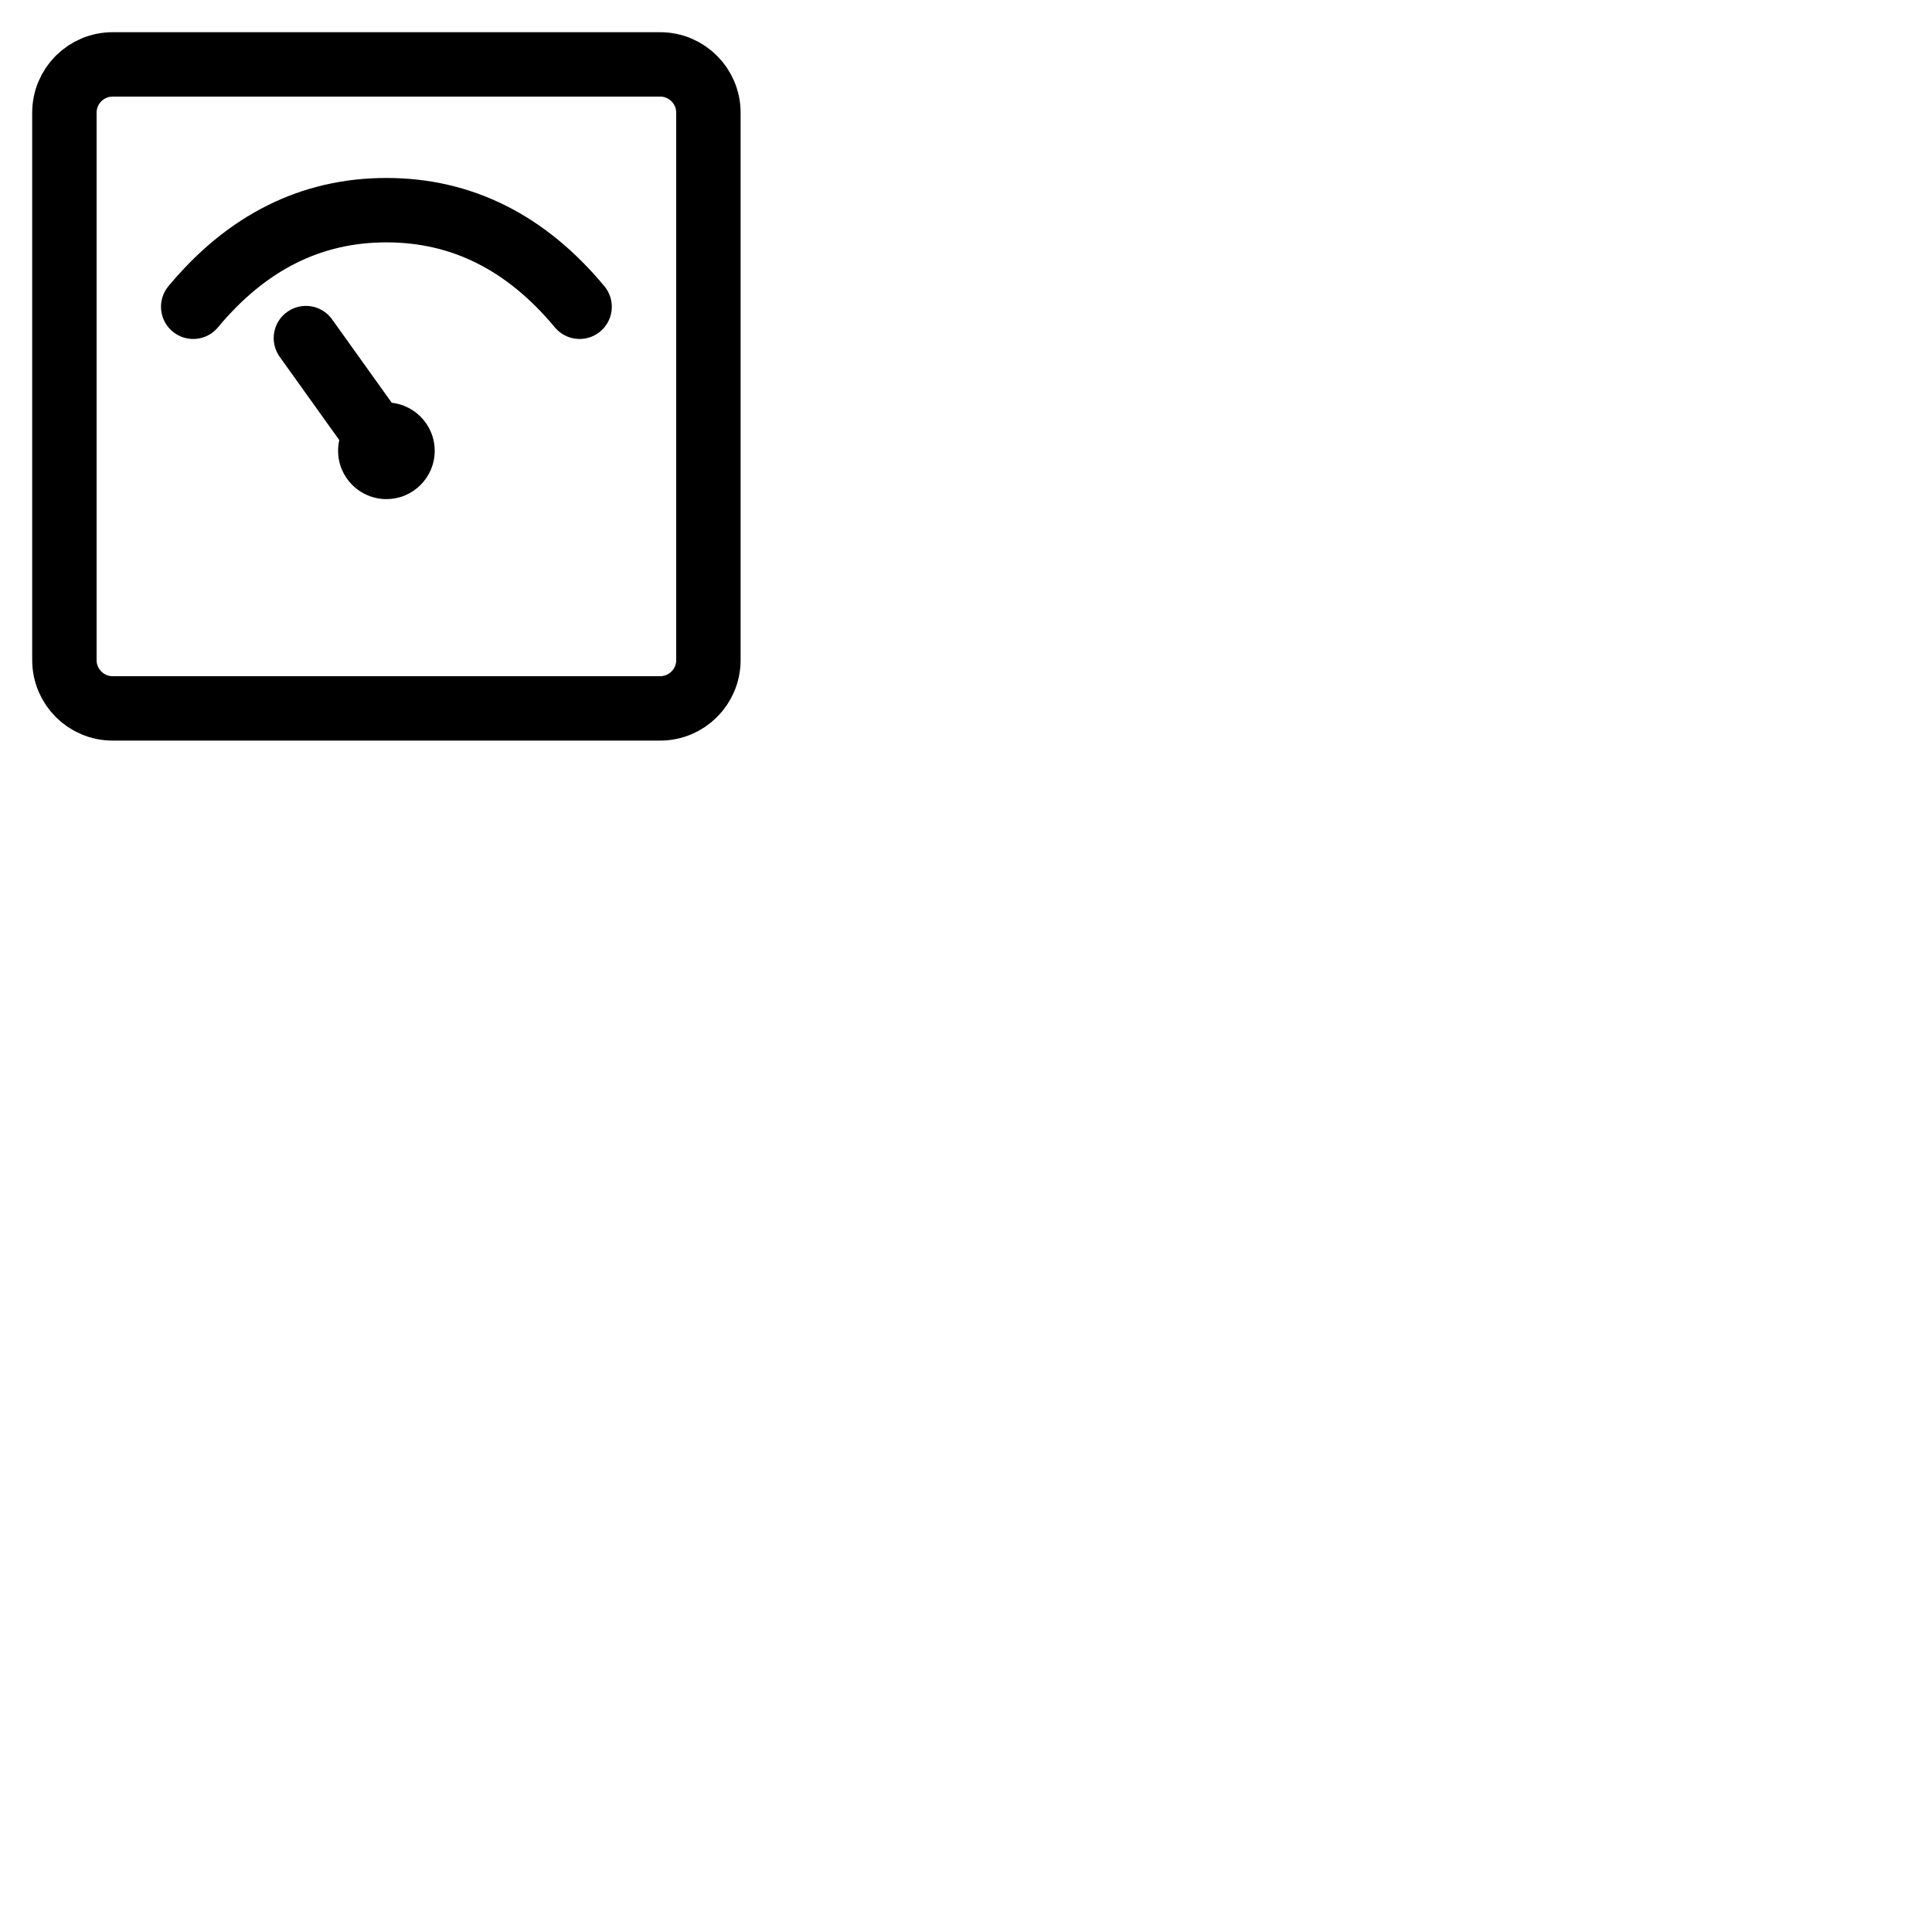
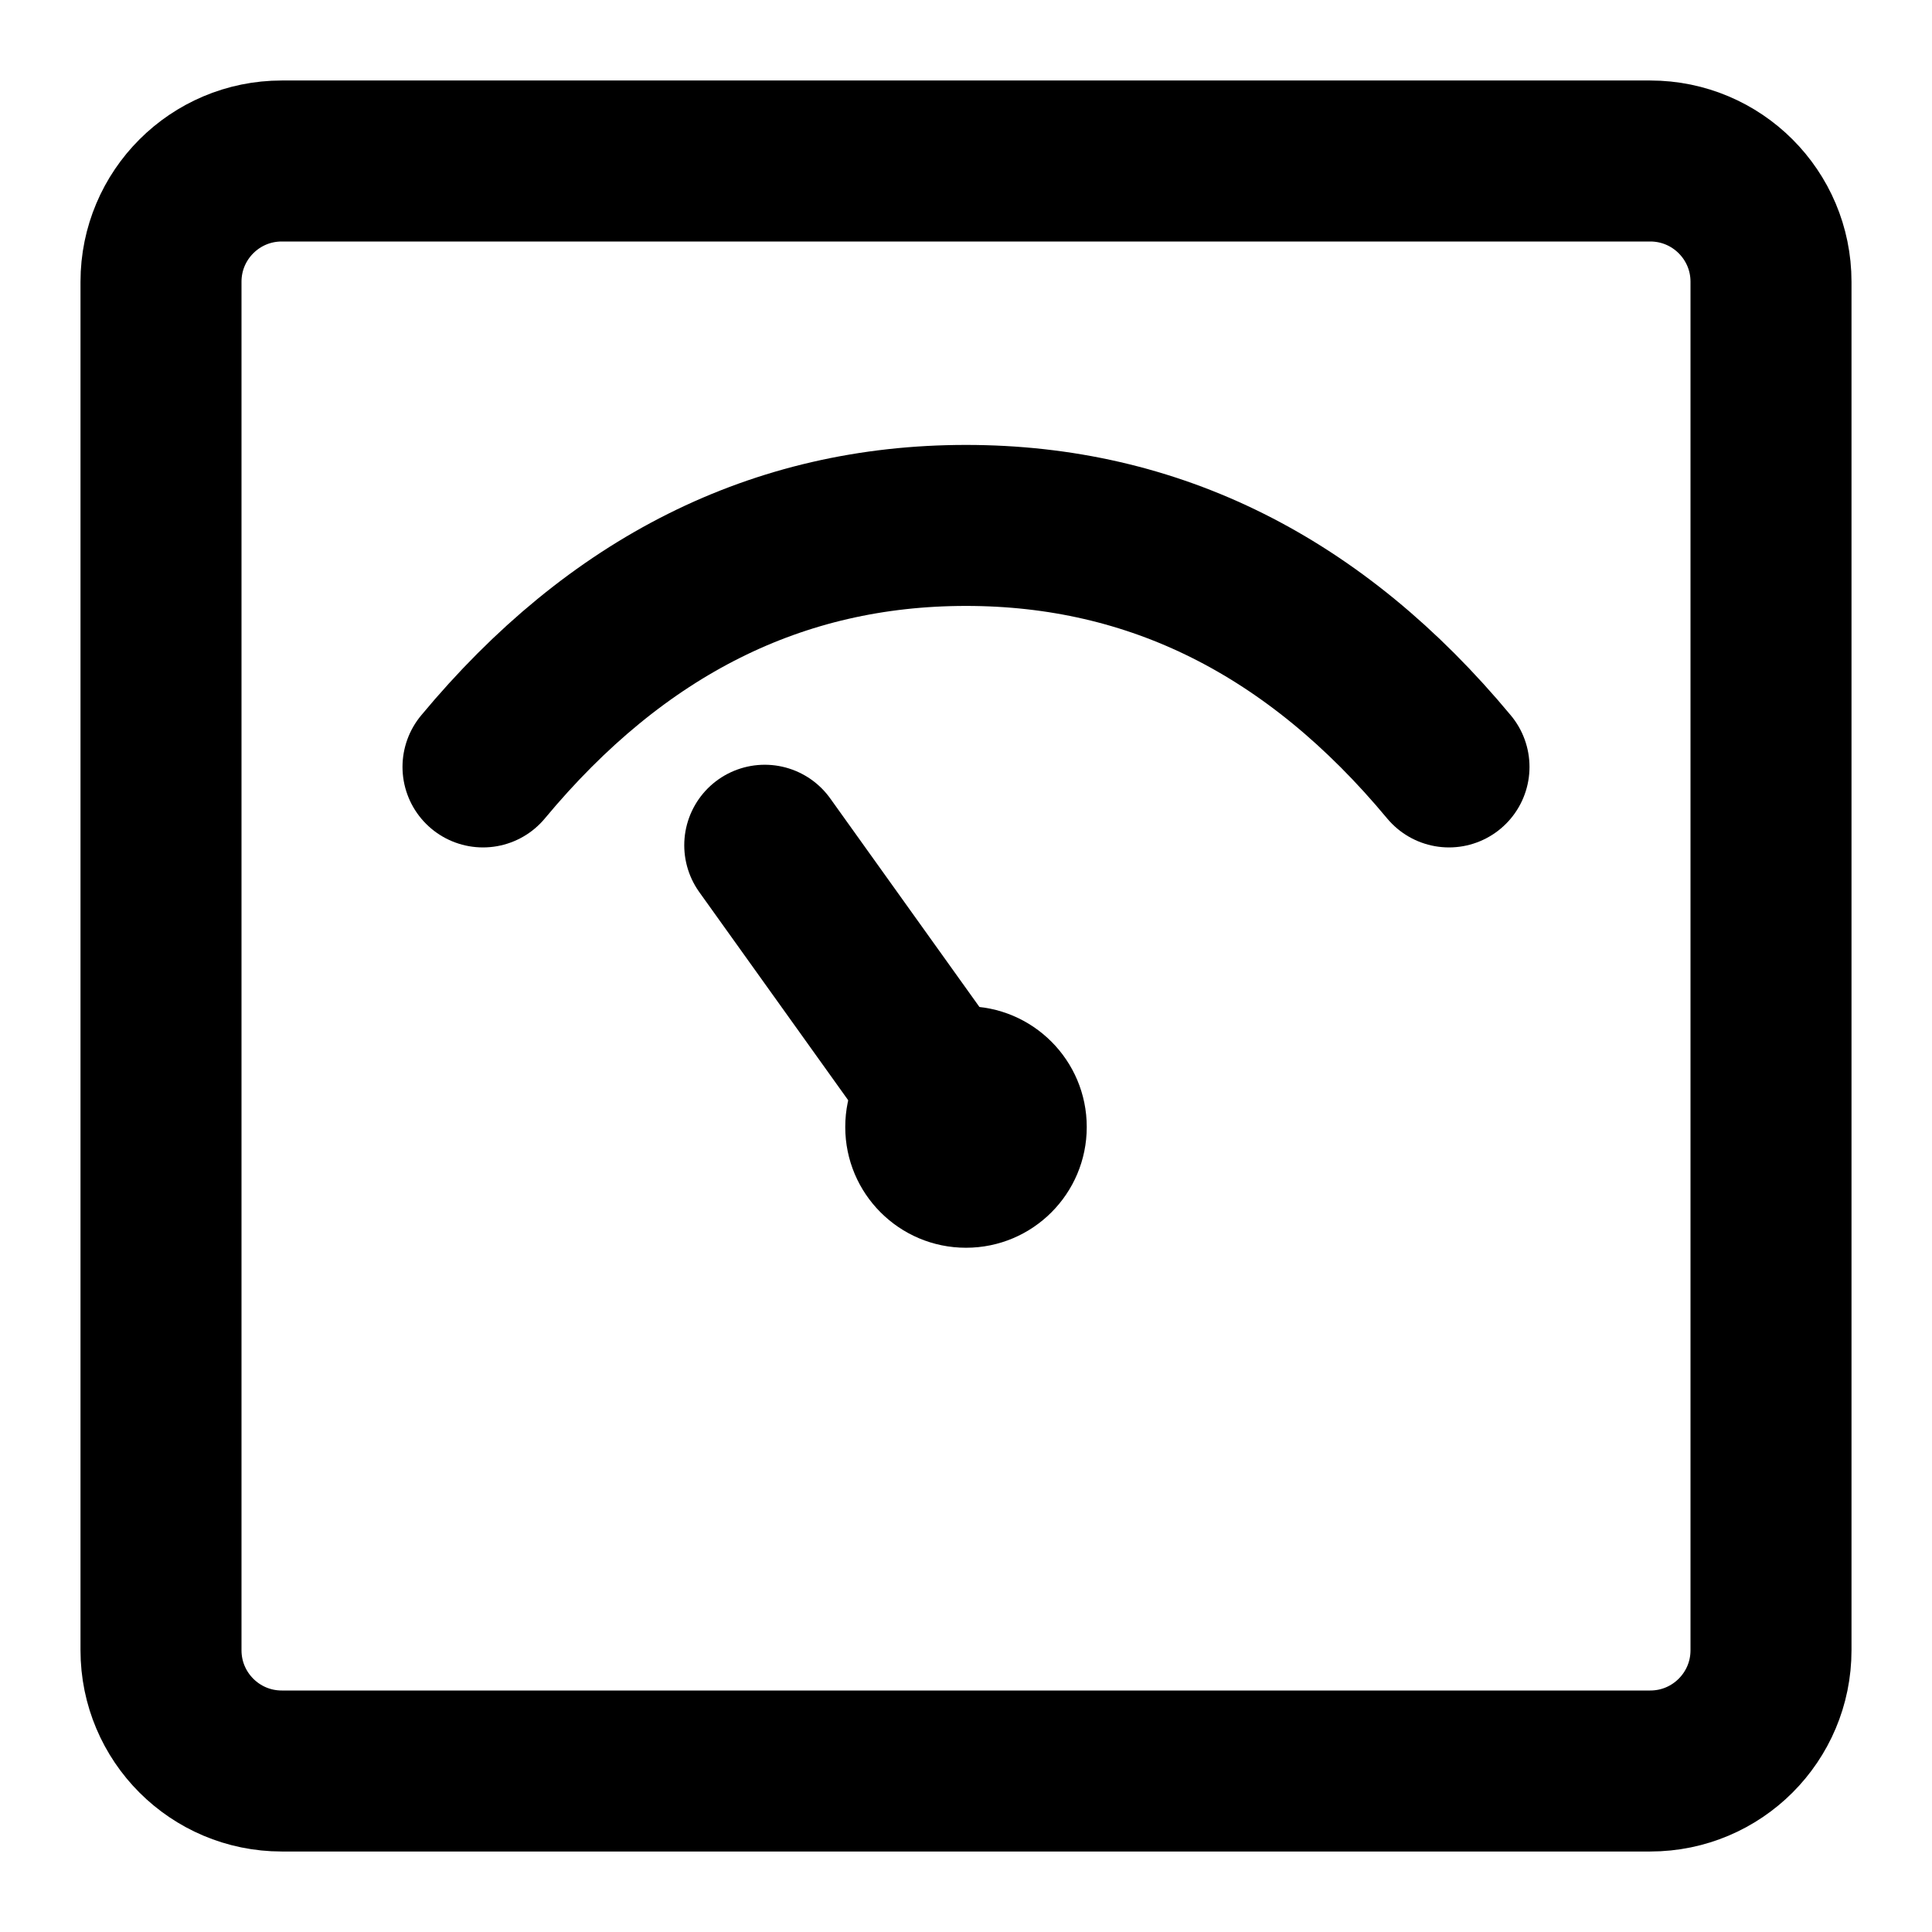
- <svg xmlns="http://www.w3.org/2000/svg" width="240" height="240" viewBox="0 0 120 120" fill="none">
+ <svg xmlns="http://www.w3.org/2000/svg" width="48" height="48" viewBox="0 0 48 48" fill="none">
  <path d="M41 4H7C5.343 4 4 5.343 4 7V41C4 42.657 5.343 44 7 44H41C42.657 44 44 42.657 44 41V7C44 5.343 42.657 4 41 4Z" fill="none" stroke="#000000" stroke-width="4" stroke-linejoin="round" />
  <path d="M12 19.054C15.325 15.054 19.325 13.054 24 13.054C28.675 13.054 32.675 15.054 36 19.054" stroke="#000000" stroke-width="4" stroke-linecap="round" />
  <path d="M24 31C25.657 31 27 29.657 27 28C27 26.343 25.657 25 24 25C22.343 25 21 26.343 21 28C21 29.657 22.343 31 24 31Z" fill="#000000" />
  <path d="M19 21L24.008 28" stroke="#000000" stroke-width="4" stroke-linecap="round" />
</svg>
